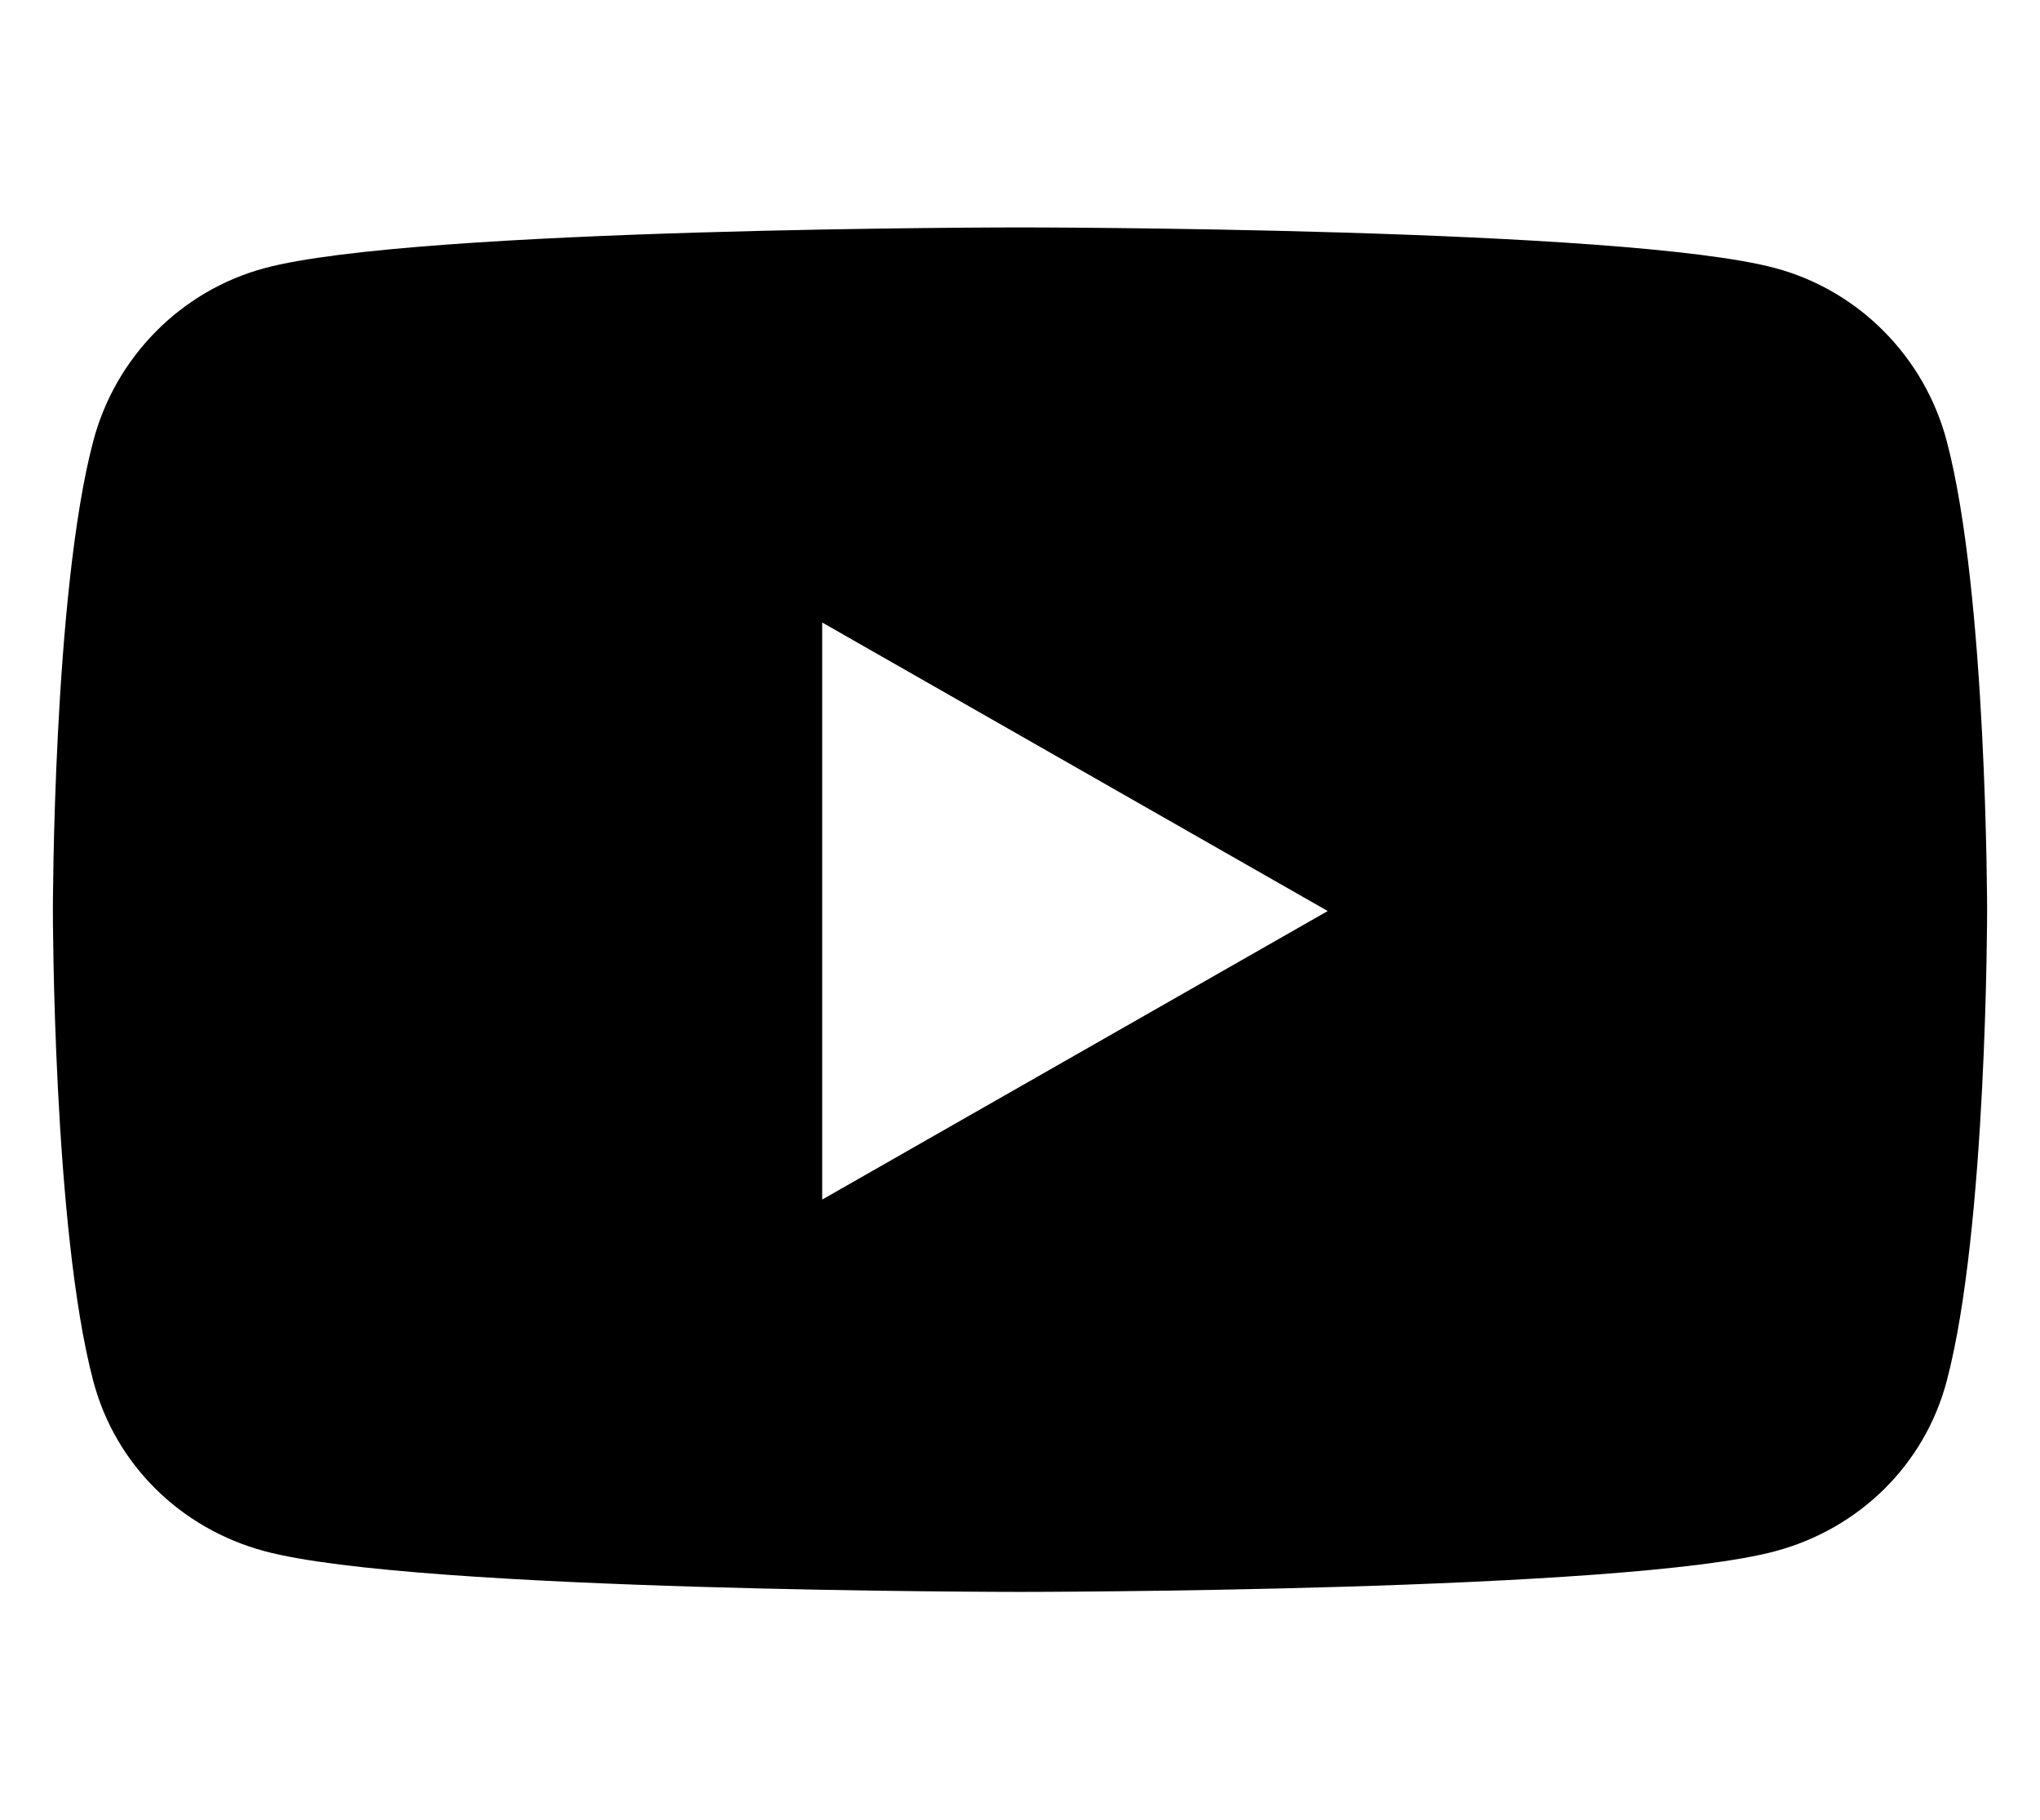
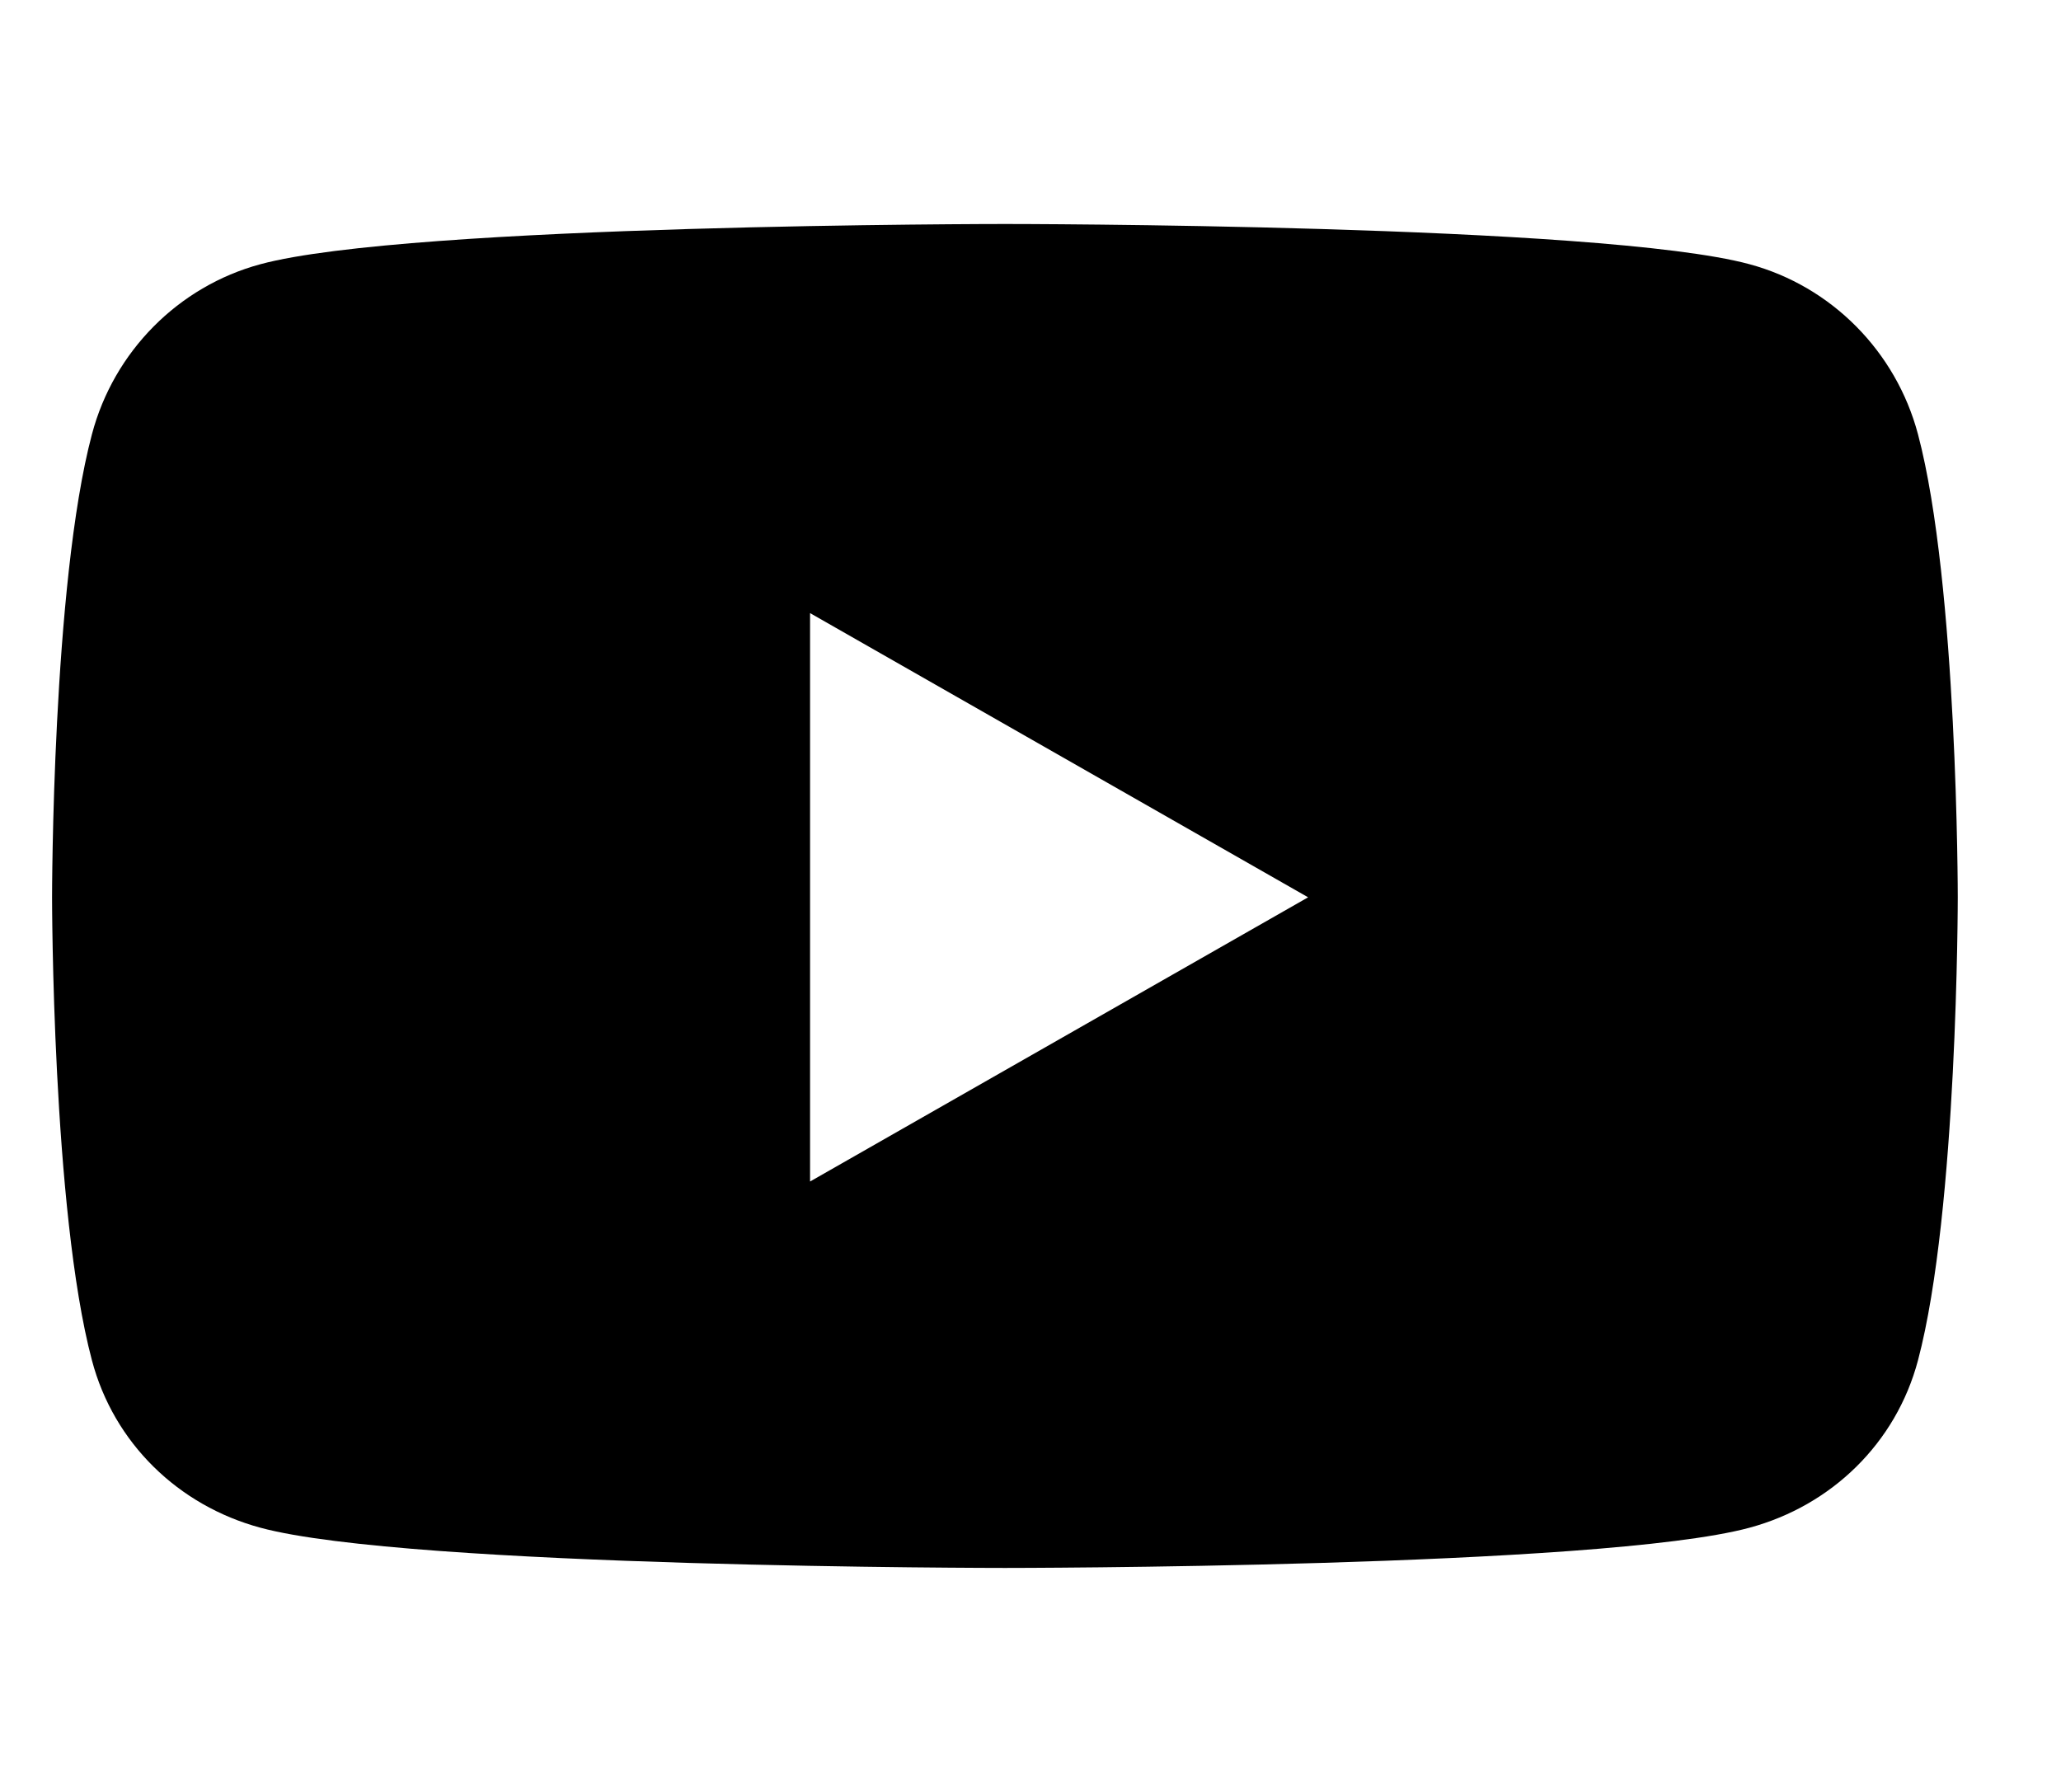
- <svg xmlns="http://www.w3.org/2000/svg" width="120" height="107" viewBox="0 0 120 107" fill="none">
-   <path d="M114.511 25.931C113.203 20.989 109.348 17.096 104.452 15.775C95.579 13.375 60 13.375 60 13.375C60 13.375 24.421 13.375 15.548 15.775C10.652 17.097 6.797 20.989 5.489 25.931C3.111 34.89 3.111 53.581 3.111 53.581C3.111 53.581 3.111 72.272 5.489 81.231C6.797 86.173 10.652 89.904 15.548 91.225C24.421 93.625 60 93.625 60 93.625C60 93.625 95.579 93.625 104.452 91.225C109.348 89.904 113.203 86.173 114.511 81.231C116.889 72.272 116.889 53.581 116.889 53.581C116.889 53.581 116.889 34.89 114.511 25.931ZM48.364 70.551V36.611L78.101 53.581L48.364 70.551Z" fill="black" />
+ <svg xmlns="http://www.w3.org/2000/svg" width="23" height="20" viewBox="0 0 23 20" fill="none">
+   <path d="M21.404 4.847C21.159 3.923 20.439 3.196 19.524 2.949C17.865 2.5 11.215 2.5 11.215 2.5C11.215 2.5 4.565 2.5 2.906 2.949C1.991 3.196 1.27 3.923 1.026 4.847C0.581 6.521 0.581 10.015 0.581 10.015C0.581 10.015 0.581 13.509 1.026 15.183C1.27 16.107 1.991 16.804 2.906 17.051C4.565 17.5 11.215 17.5 11.215 17.5C11.215 17.5 17.865 17.5 19.524 17.051C20.439 16.804 21.159 16.107 21.404 15.183C21.848 13.509 21.848 10.015 21.848 10.015C21.848 10.015 21.848 6.521 21.404 4.847ZM9.04 13.187V6.843L14.598 10.015L9.04 13.187Z" fill="black" />
</svg>
